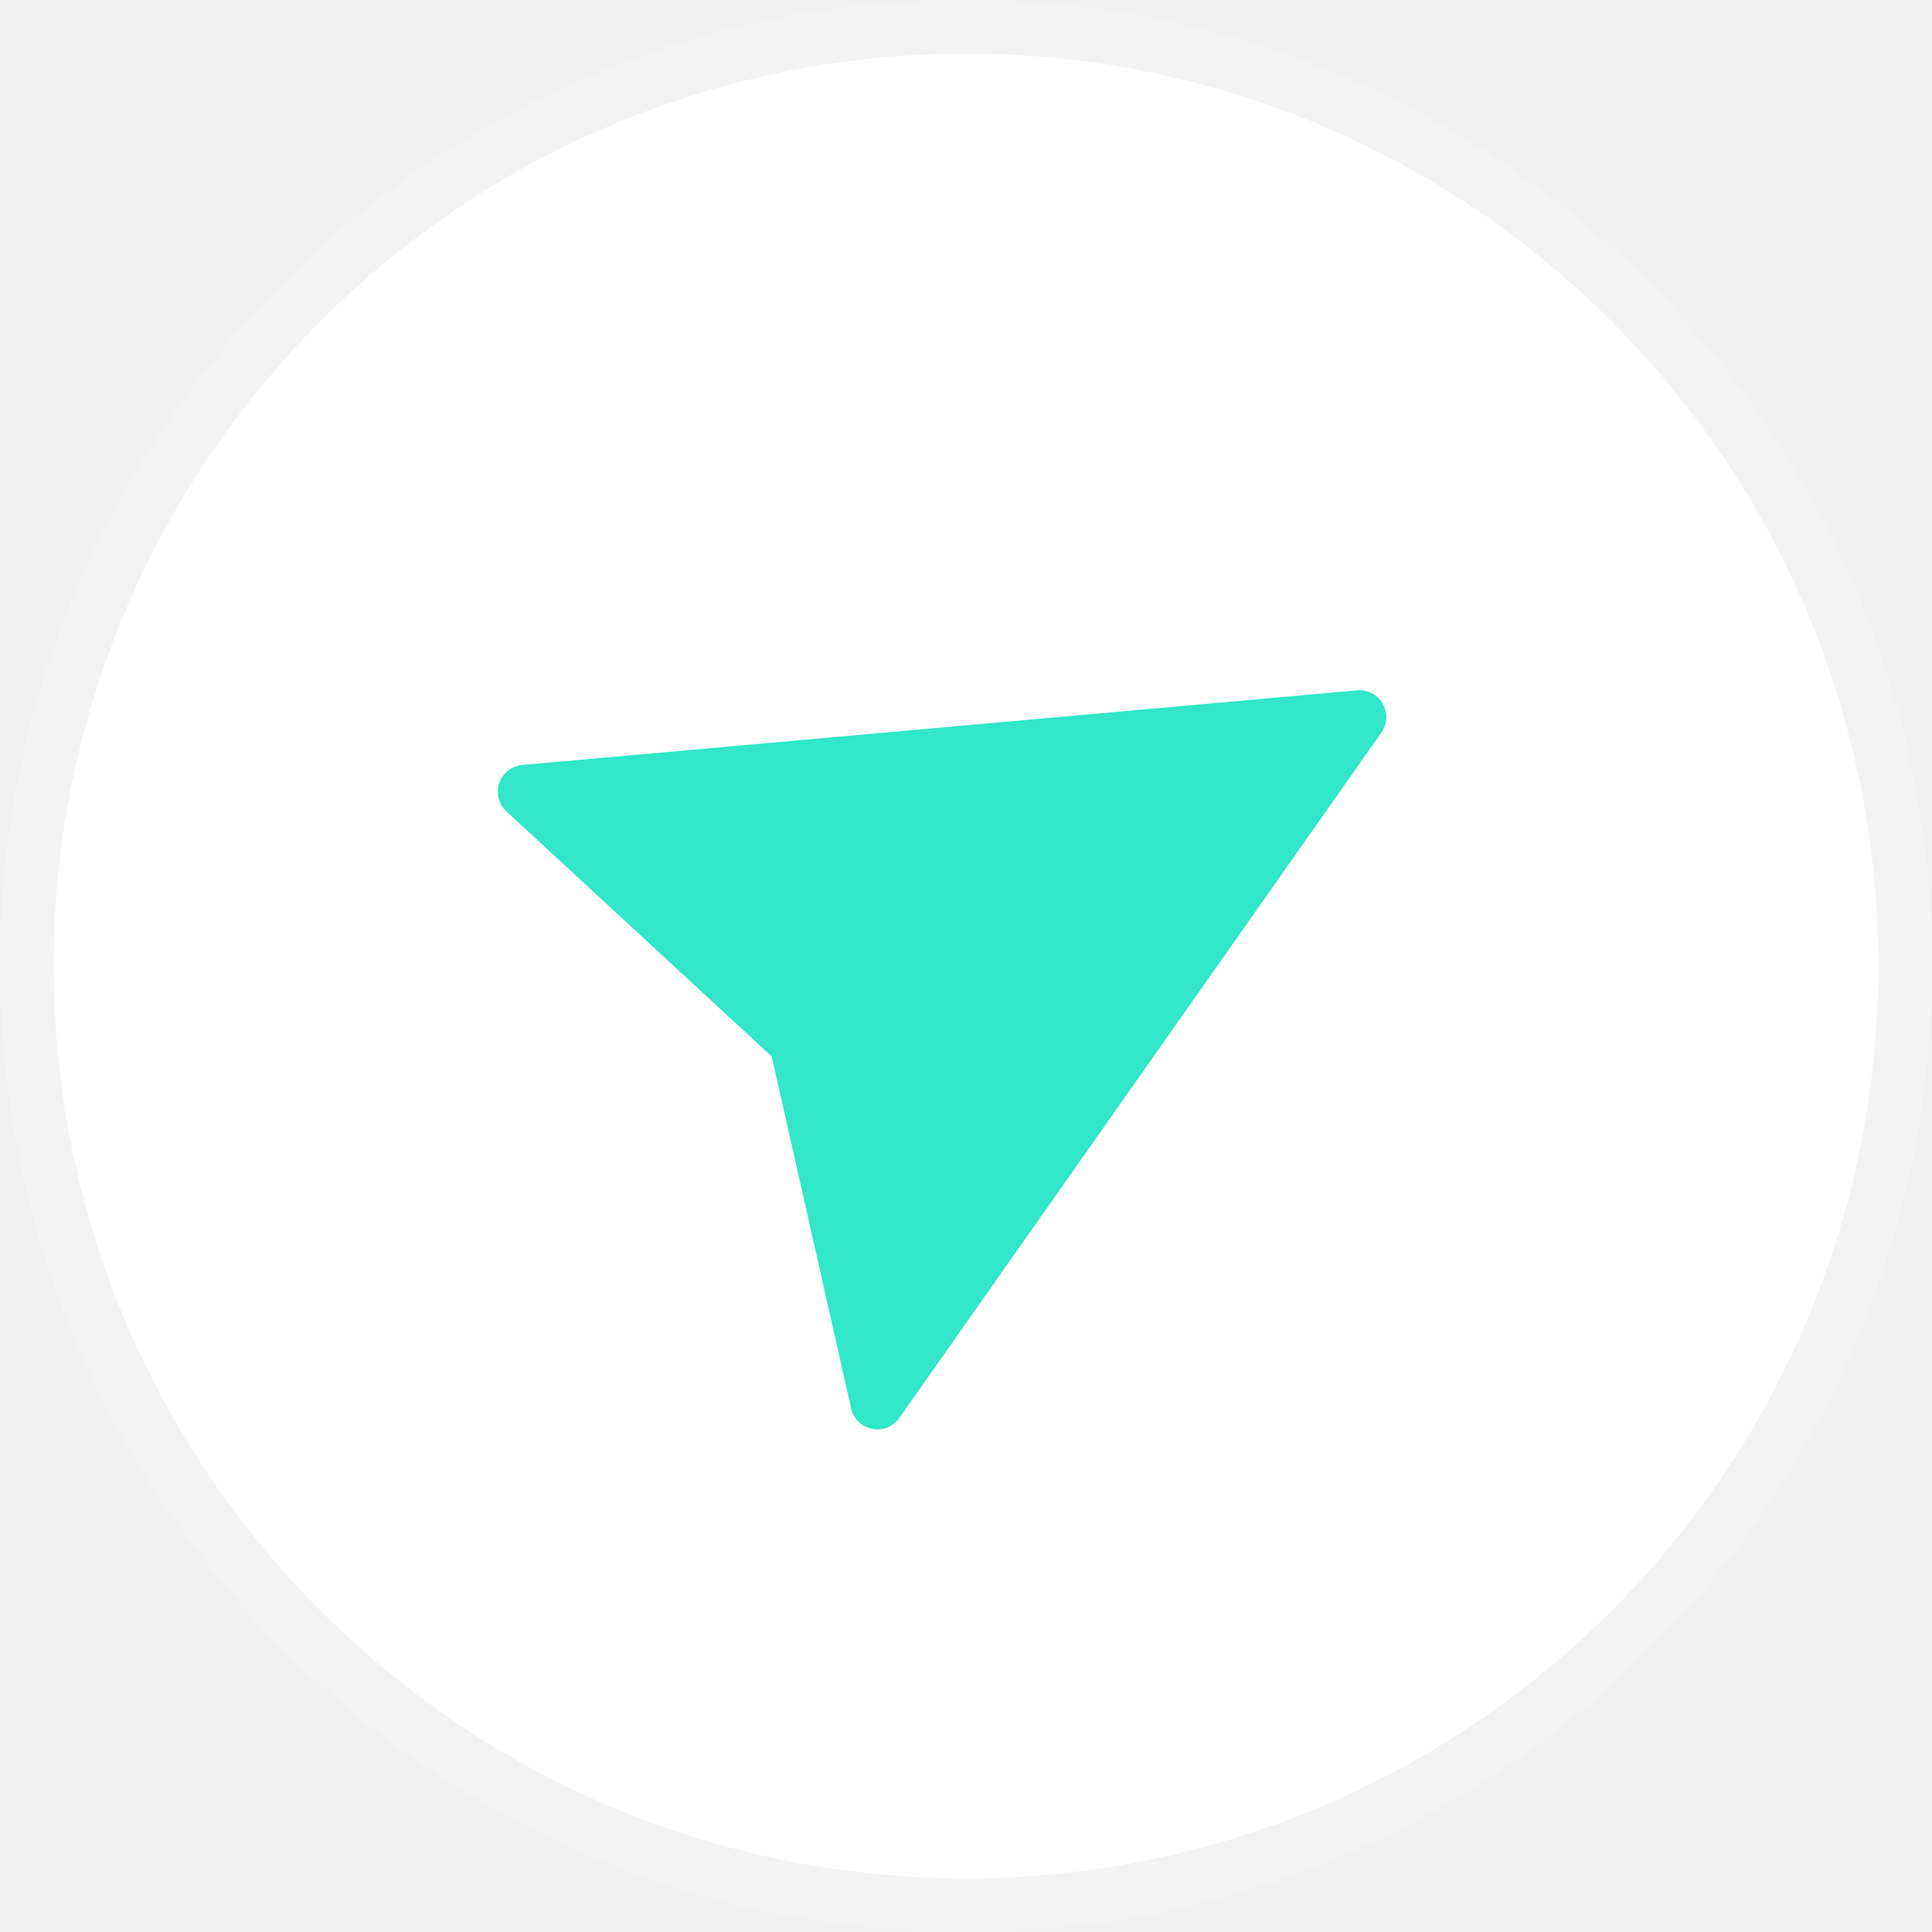
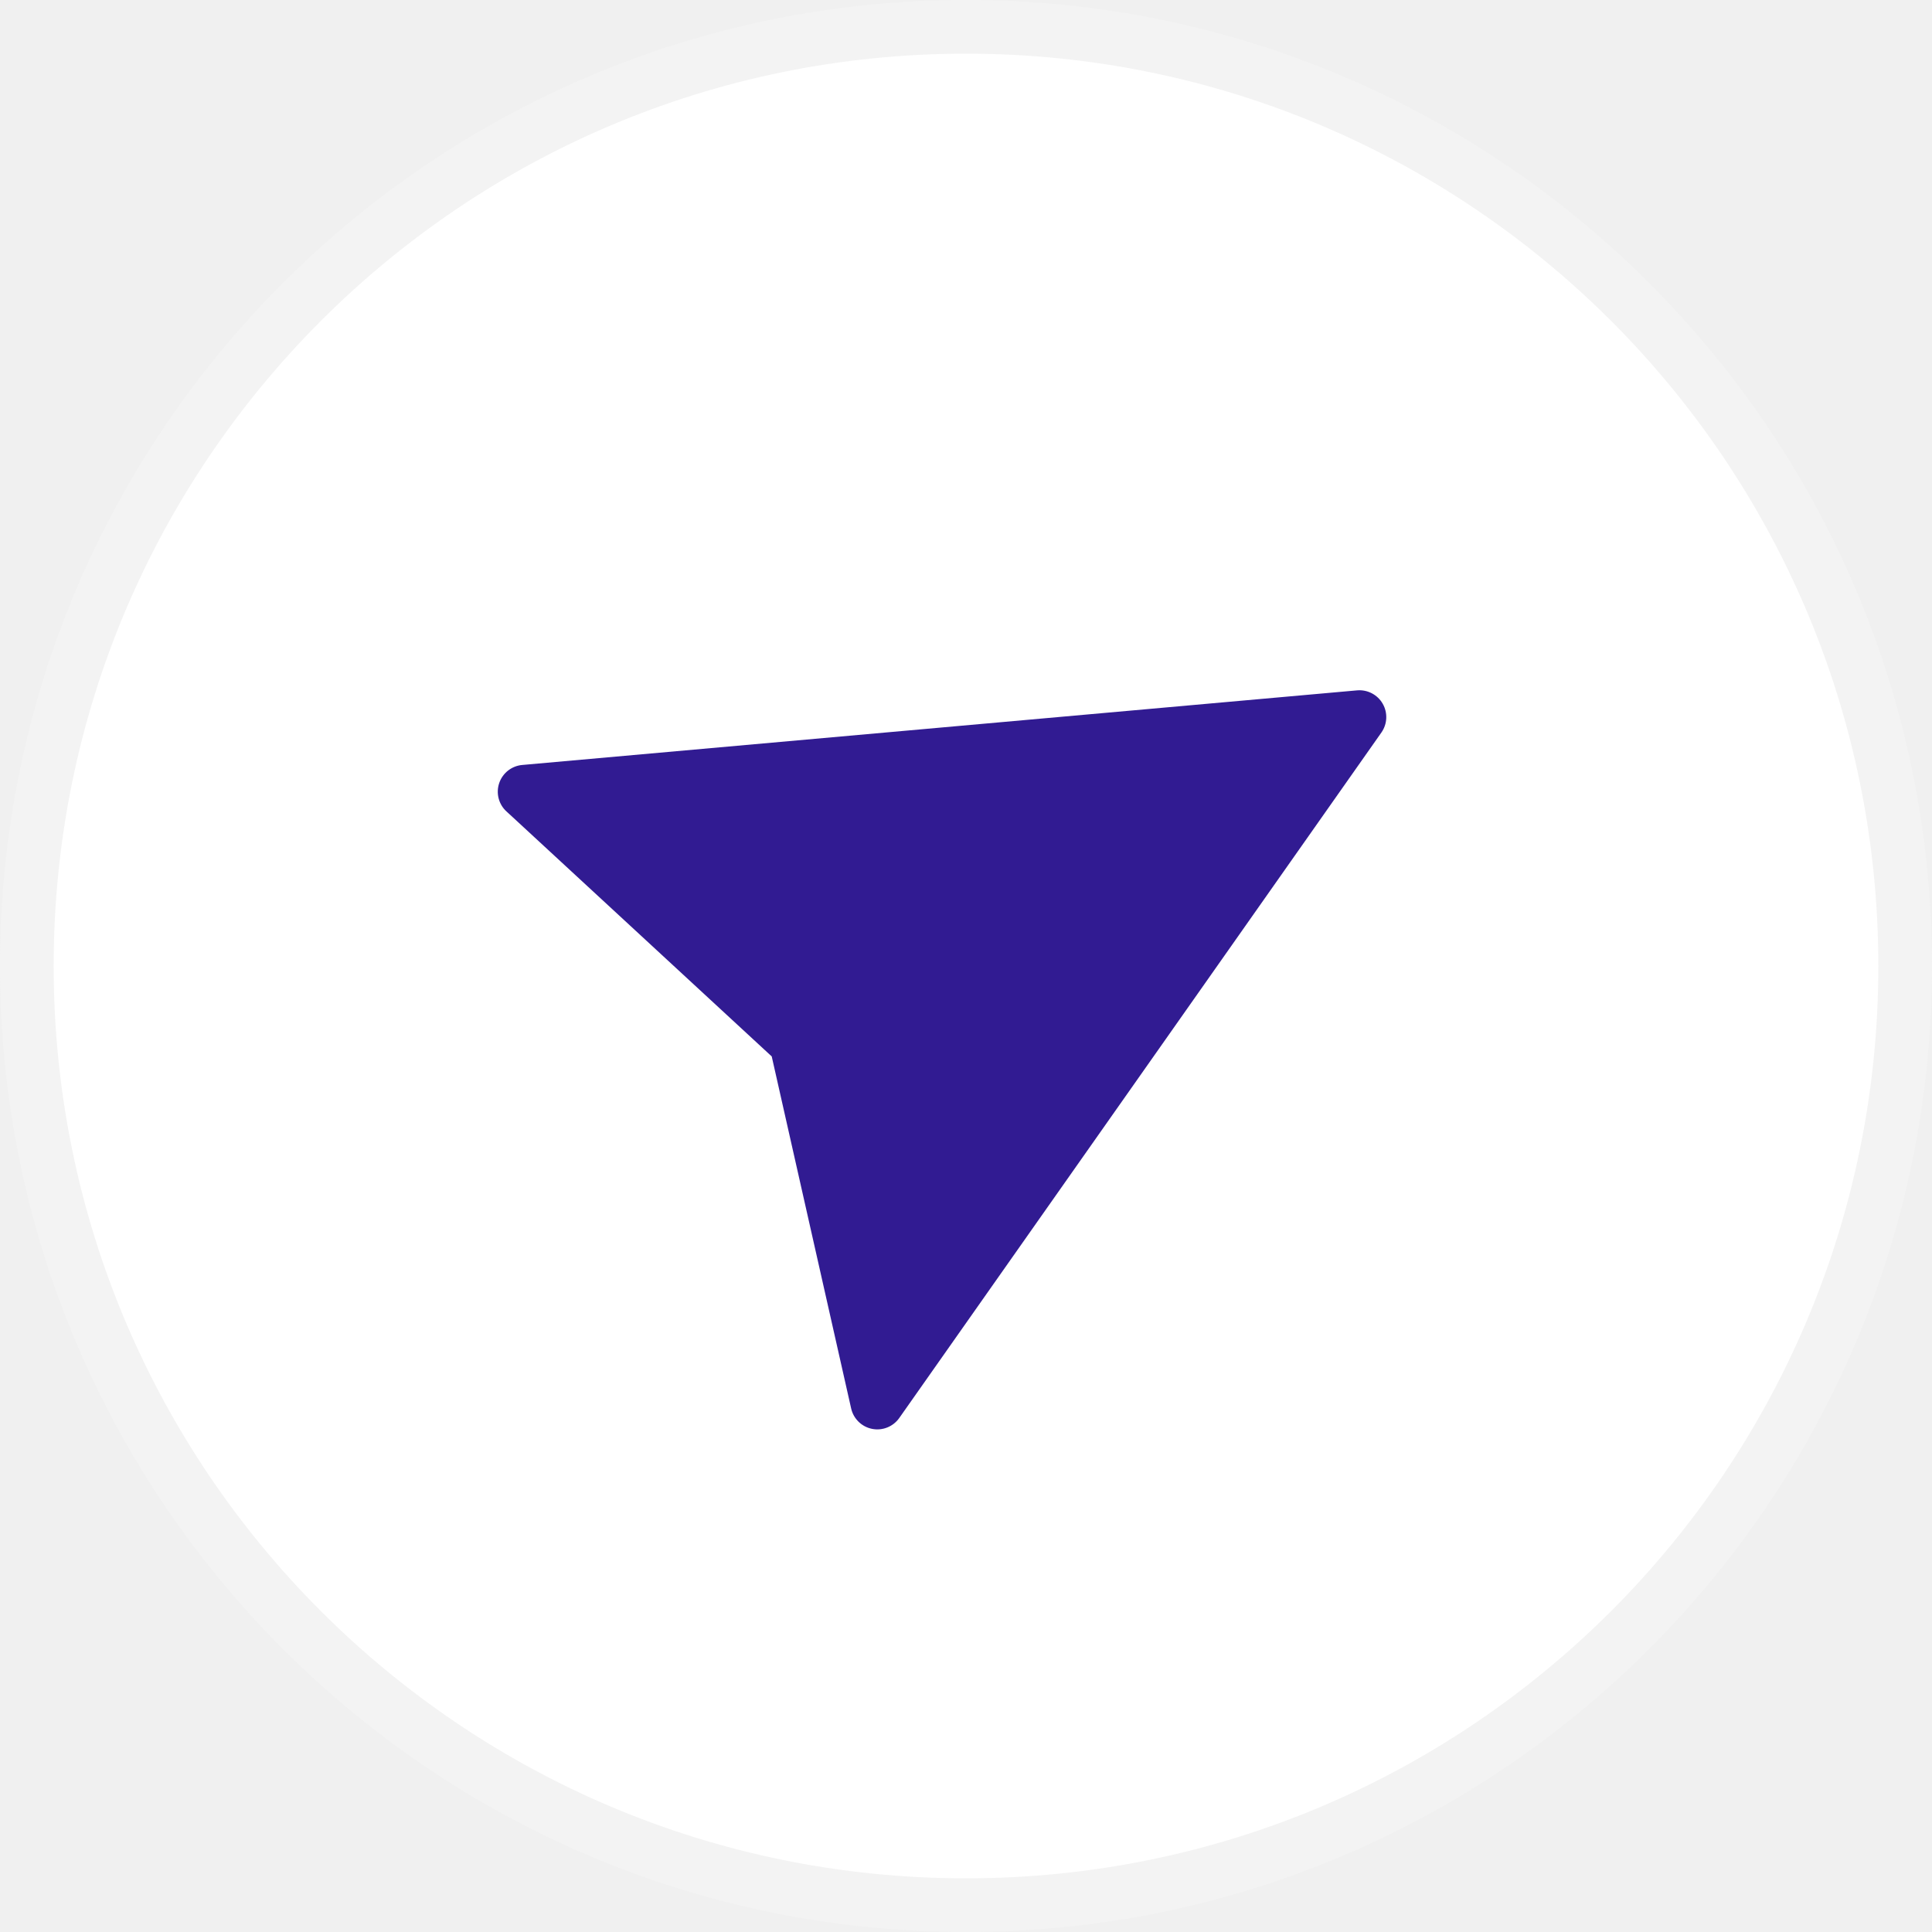
<svg xmlns="http://www.w3.org/2000/svg" width="36" height="36" fill="none" viewBox="0 0 36 36">
  <circle cx="18" cy="18" r="17.5" fill="#fff" stroke="#F3F3F3" />
-   <path fill="#31E6C9" d="M9.731 14.254a.5.5 0 0 0-.294.866l.12.11 4.823 4.455 1.48 6.56a.5.5 0 0 0 .896.178L25.74 13.65a.5.5 0 0 0-.453-.786l-15.555 1.39z" />
+   <path fill="#311b92" d="M9.731 14.254a.5.5 0 0 0-.294.866l.12.11 4.823 4.455 1.48 6.56a.5.5 0 0 0 .896.178L25.74 13.65a.5.5 0 0 0-.453-.786l-15.555 1.39z" />
</svg>
